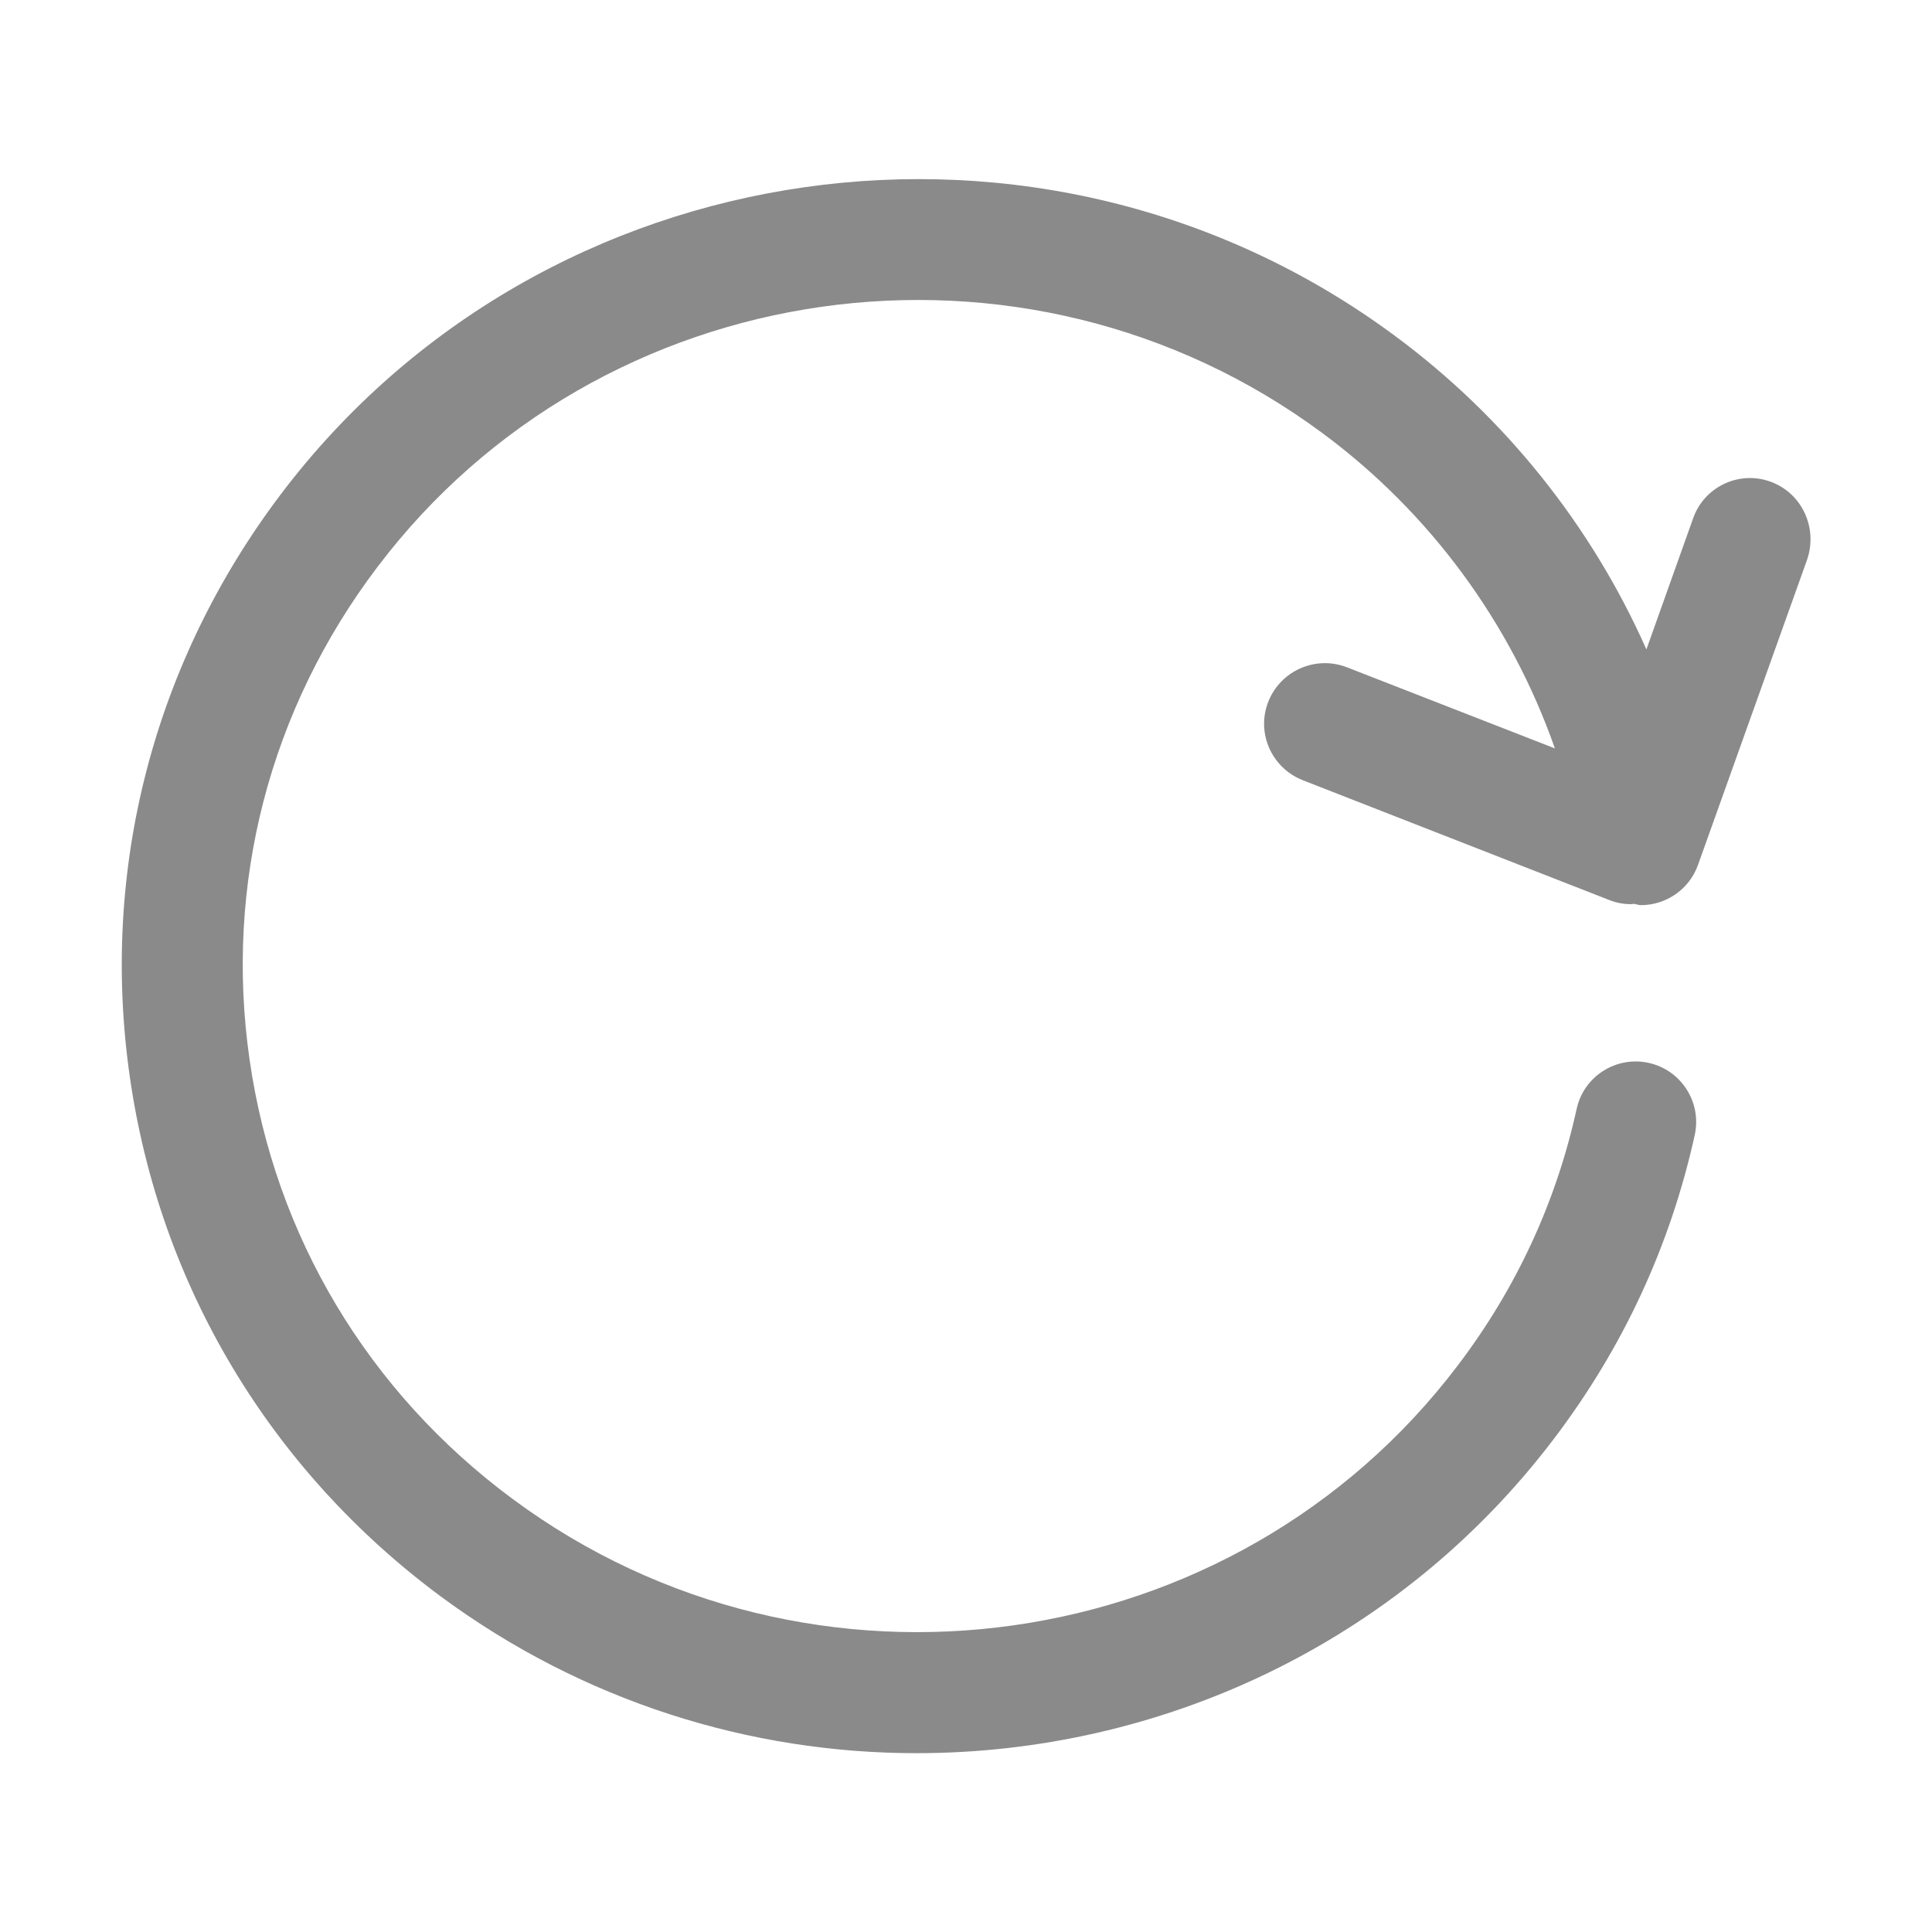
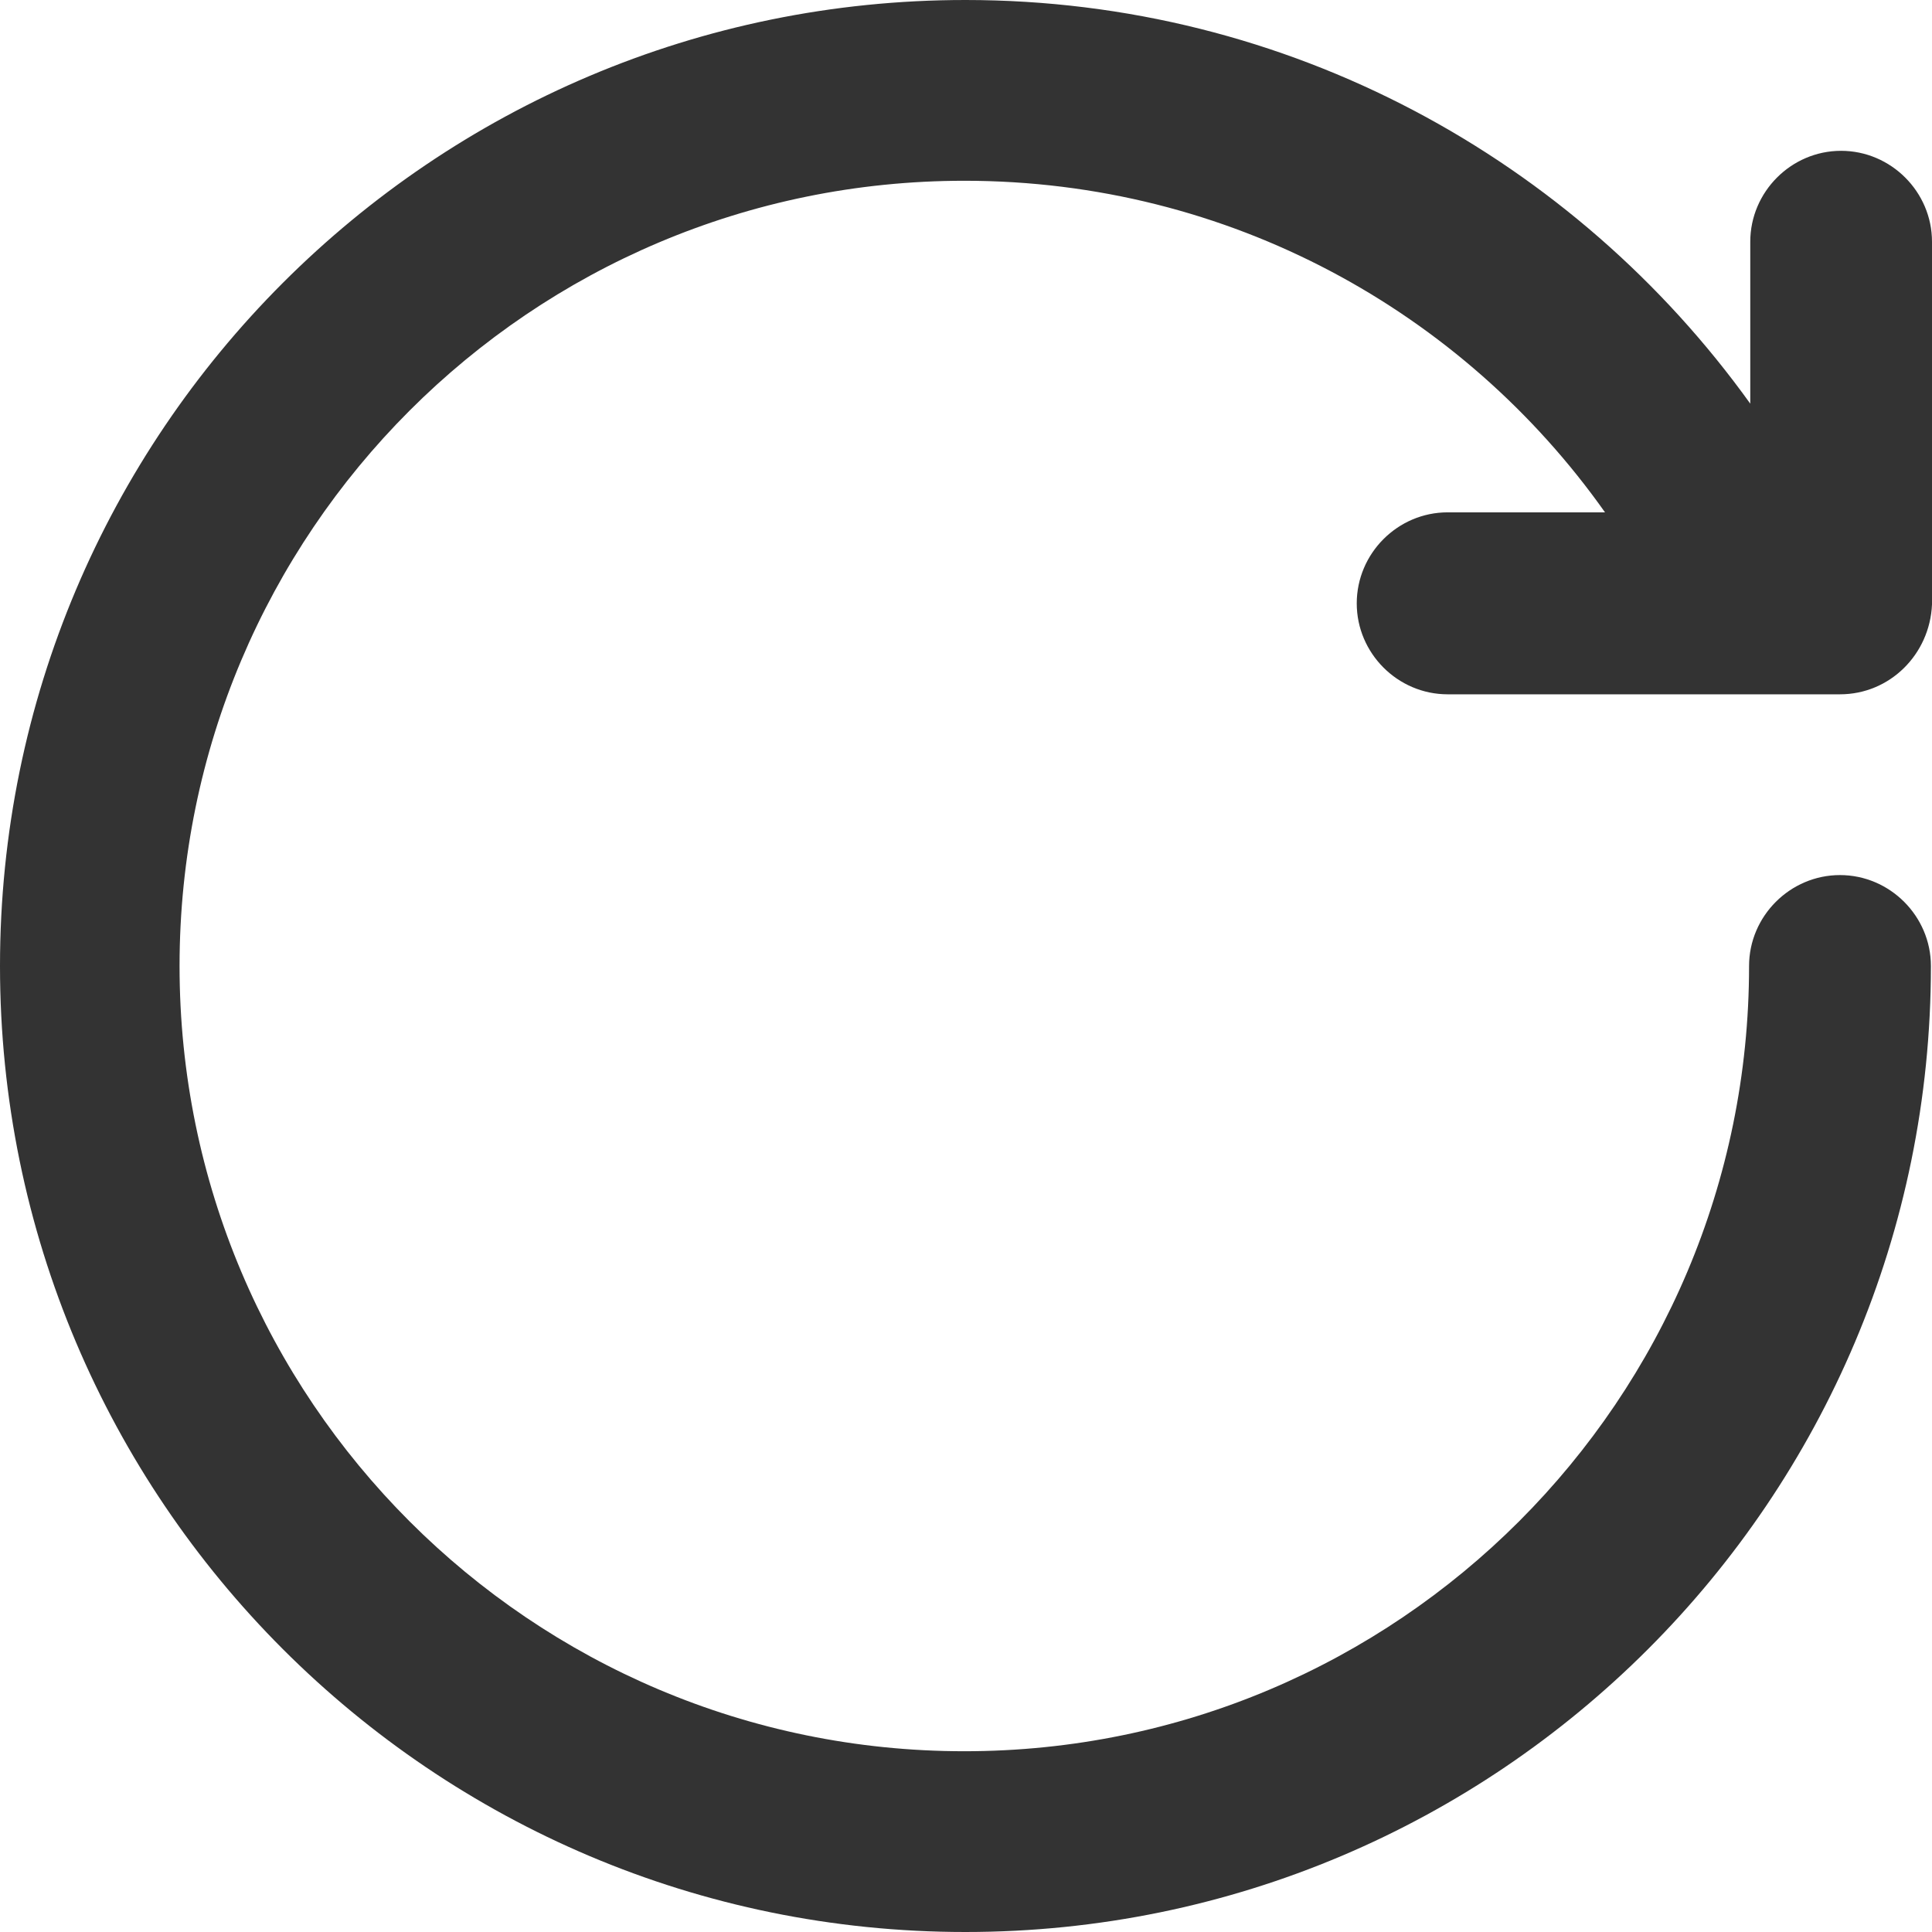
- <svg xmlns="http://www.w3.org/2000/svg" t="1744906483463" class="icon" viewBox="0 0 1024 1024" version="1.1" p-id="54194" width="32" height="32">
-   <path d="M938.337 255.269c-16.685-6.02-35.091 2.752-40.939 19.438l-24.77 69.494c-29.07-65.537-74.998-123.162-133.483-166.338-185.947-137.611-450.849-100.112-590.18 83.943C81.535 350.909 52.98 460.654 68.806 570.743c15.825 110.605 74.482 208.481 164.79 275.395 75.686 55.905 164.273 83.083 252.173 83.083 128.495 0 255.269-57.625 338.008-166.854 36.639-48.336 61.581-102.348 74.482-160.833 3.784-17.373-7.225-34.403-24.426-38.187-17.201-3.784-34.403 7.053-38.187 24.426-10.837 49.368-31.995 95.124-62.957 135.891-118.174 156.017-342.996 187.839-500.905 70.87-76.546-56.593-126.086-139.331-139.503-232.907-13.417-93.06 10.665-185.775 67.774-261.117C318.054 144.492 542.705 112.497 700.785 229.467c57.281 42.315 100.112 100.972 123.334 167.198l-110.261-43.004c-16.513-6.365-35.091 1.72-41.627 18.233-6.537 16.513 1.72 35.091 18.233 41.627l162.381 63.473c3.784 1.548 7.741 2.236 11.697 2.236 0.516 0 1.032-0.172 1.548-0.172 1.204 0.172 2.408 0.688 3.612 0.688 13.245 0 25.63-8.257 30.274-21.33l57.797-161.693C963.623 279.695 955.022 261.289 938.337 255.269z" fill="#8A8A8A" p-id="54195" />
+ <svg xmlns="http://www.w3.org/2000/svg" width="16px" height="16px" viewBox="0 0 16 16" version="1.1">
+   <g id="页面-1" stroke="none" stroke-width="1" fill="none" fill-rule="evenodd">
+     <g id="ABI改版对话页备份-16" transform="translate(-1354, -505)" fill="#333333" fill-rule="nonzero">
+       <g id="刷新-(6)" transform="translate(1354, 505)">
+         <path d="M15.238,5.75 L11.989,5.75 C11.575,5.75 11.236,5.41 11.236,4.997 C11.236,4.583 11.575,4.243 11.989,4.243 L13.292,4.243 C12.117,2.581 10.18,1.497 7.986,1.497 C4.397,1.497 1.487,4.409 1.487,8 C1.487,11.591 4.397,14.503 7.986,14.503 C11.575,14.503 14.485,11.591 14.485,8 C14.485,7.587 14.825,7.247 15.238,7.247 C15.651,7.247 15.991,7.587 15.991,8 C15.991,12.418 12.411,16 7.995,16 C3.58,16 0,12.418 0,8 C0,3.582 3.58,0 7.995,0 C10.676,0 13.044,1.323 14.495,3.343 L14.495,2.002 C14.495,1.589 14.834,1.249 15.247,1.249 C15.66,1.249 16,1.589 16,2.002 L16,5.006 C15.982,5.419 15.651,5.75 15.238,5.75 Z" id="路径" />
+       </g>
+     </g>
+   </g>
</svg>
